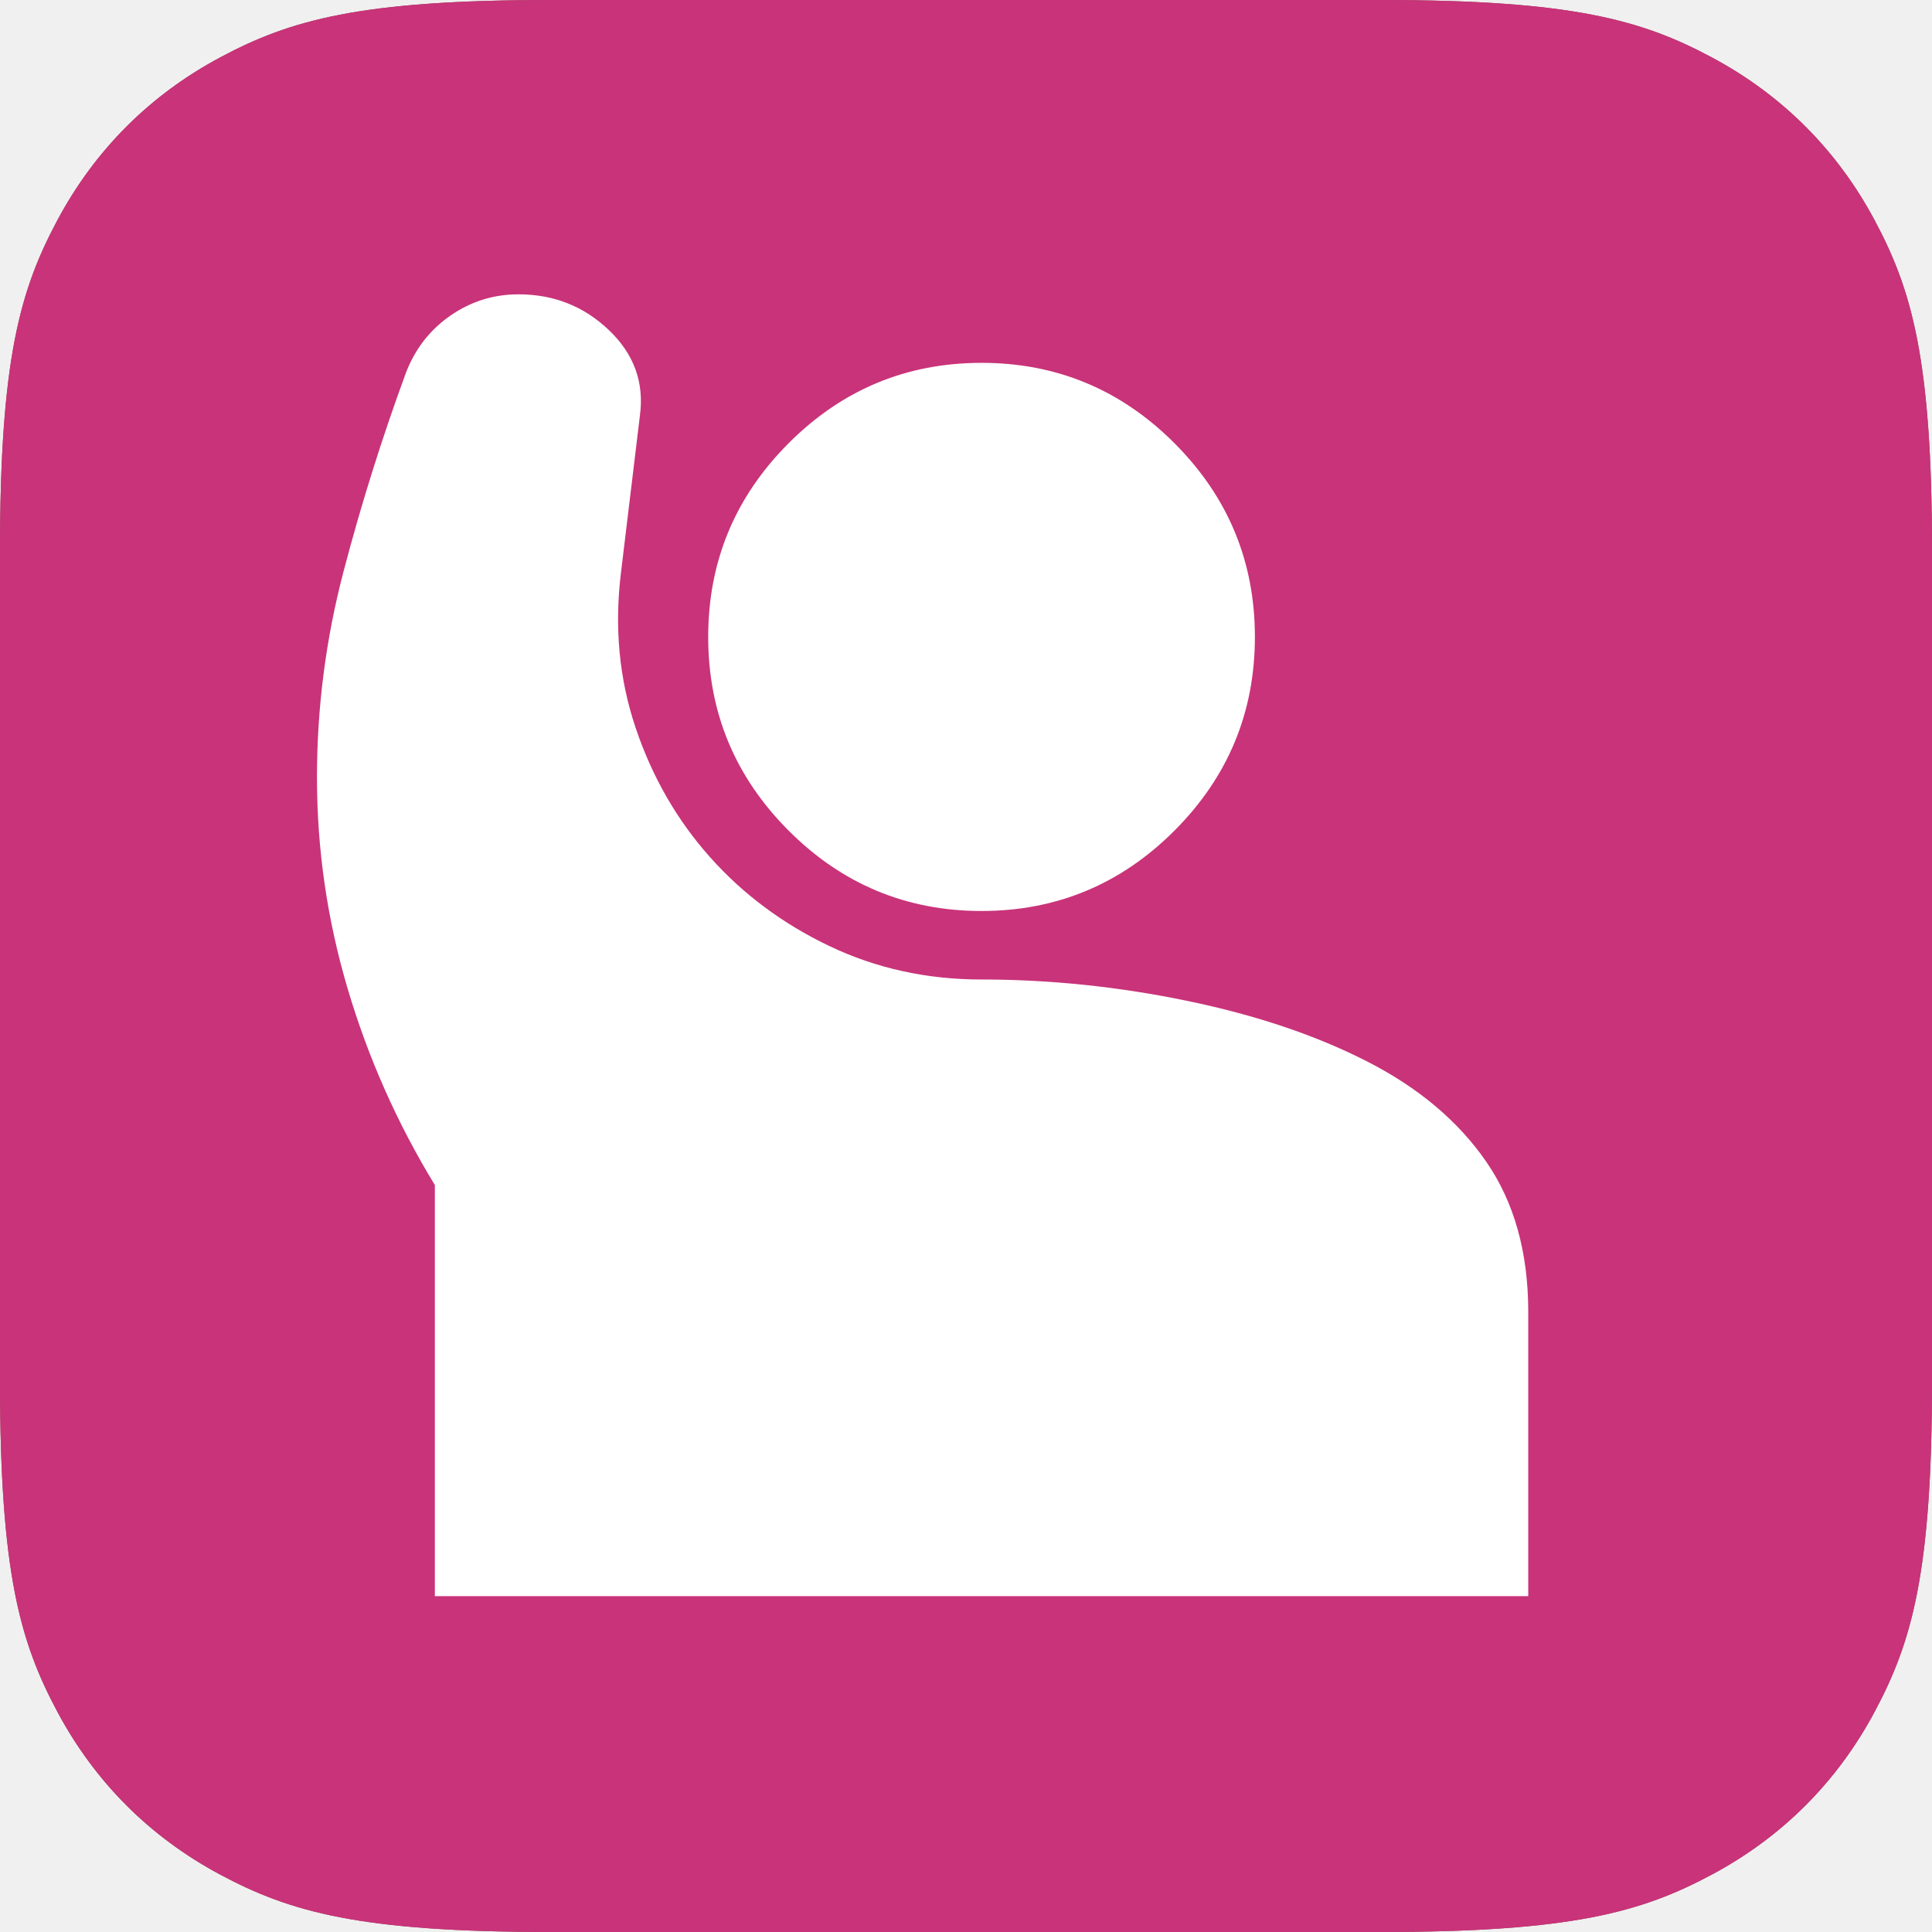
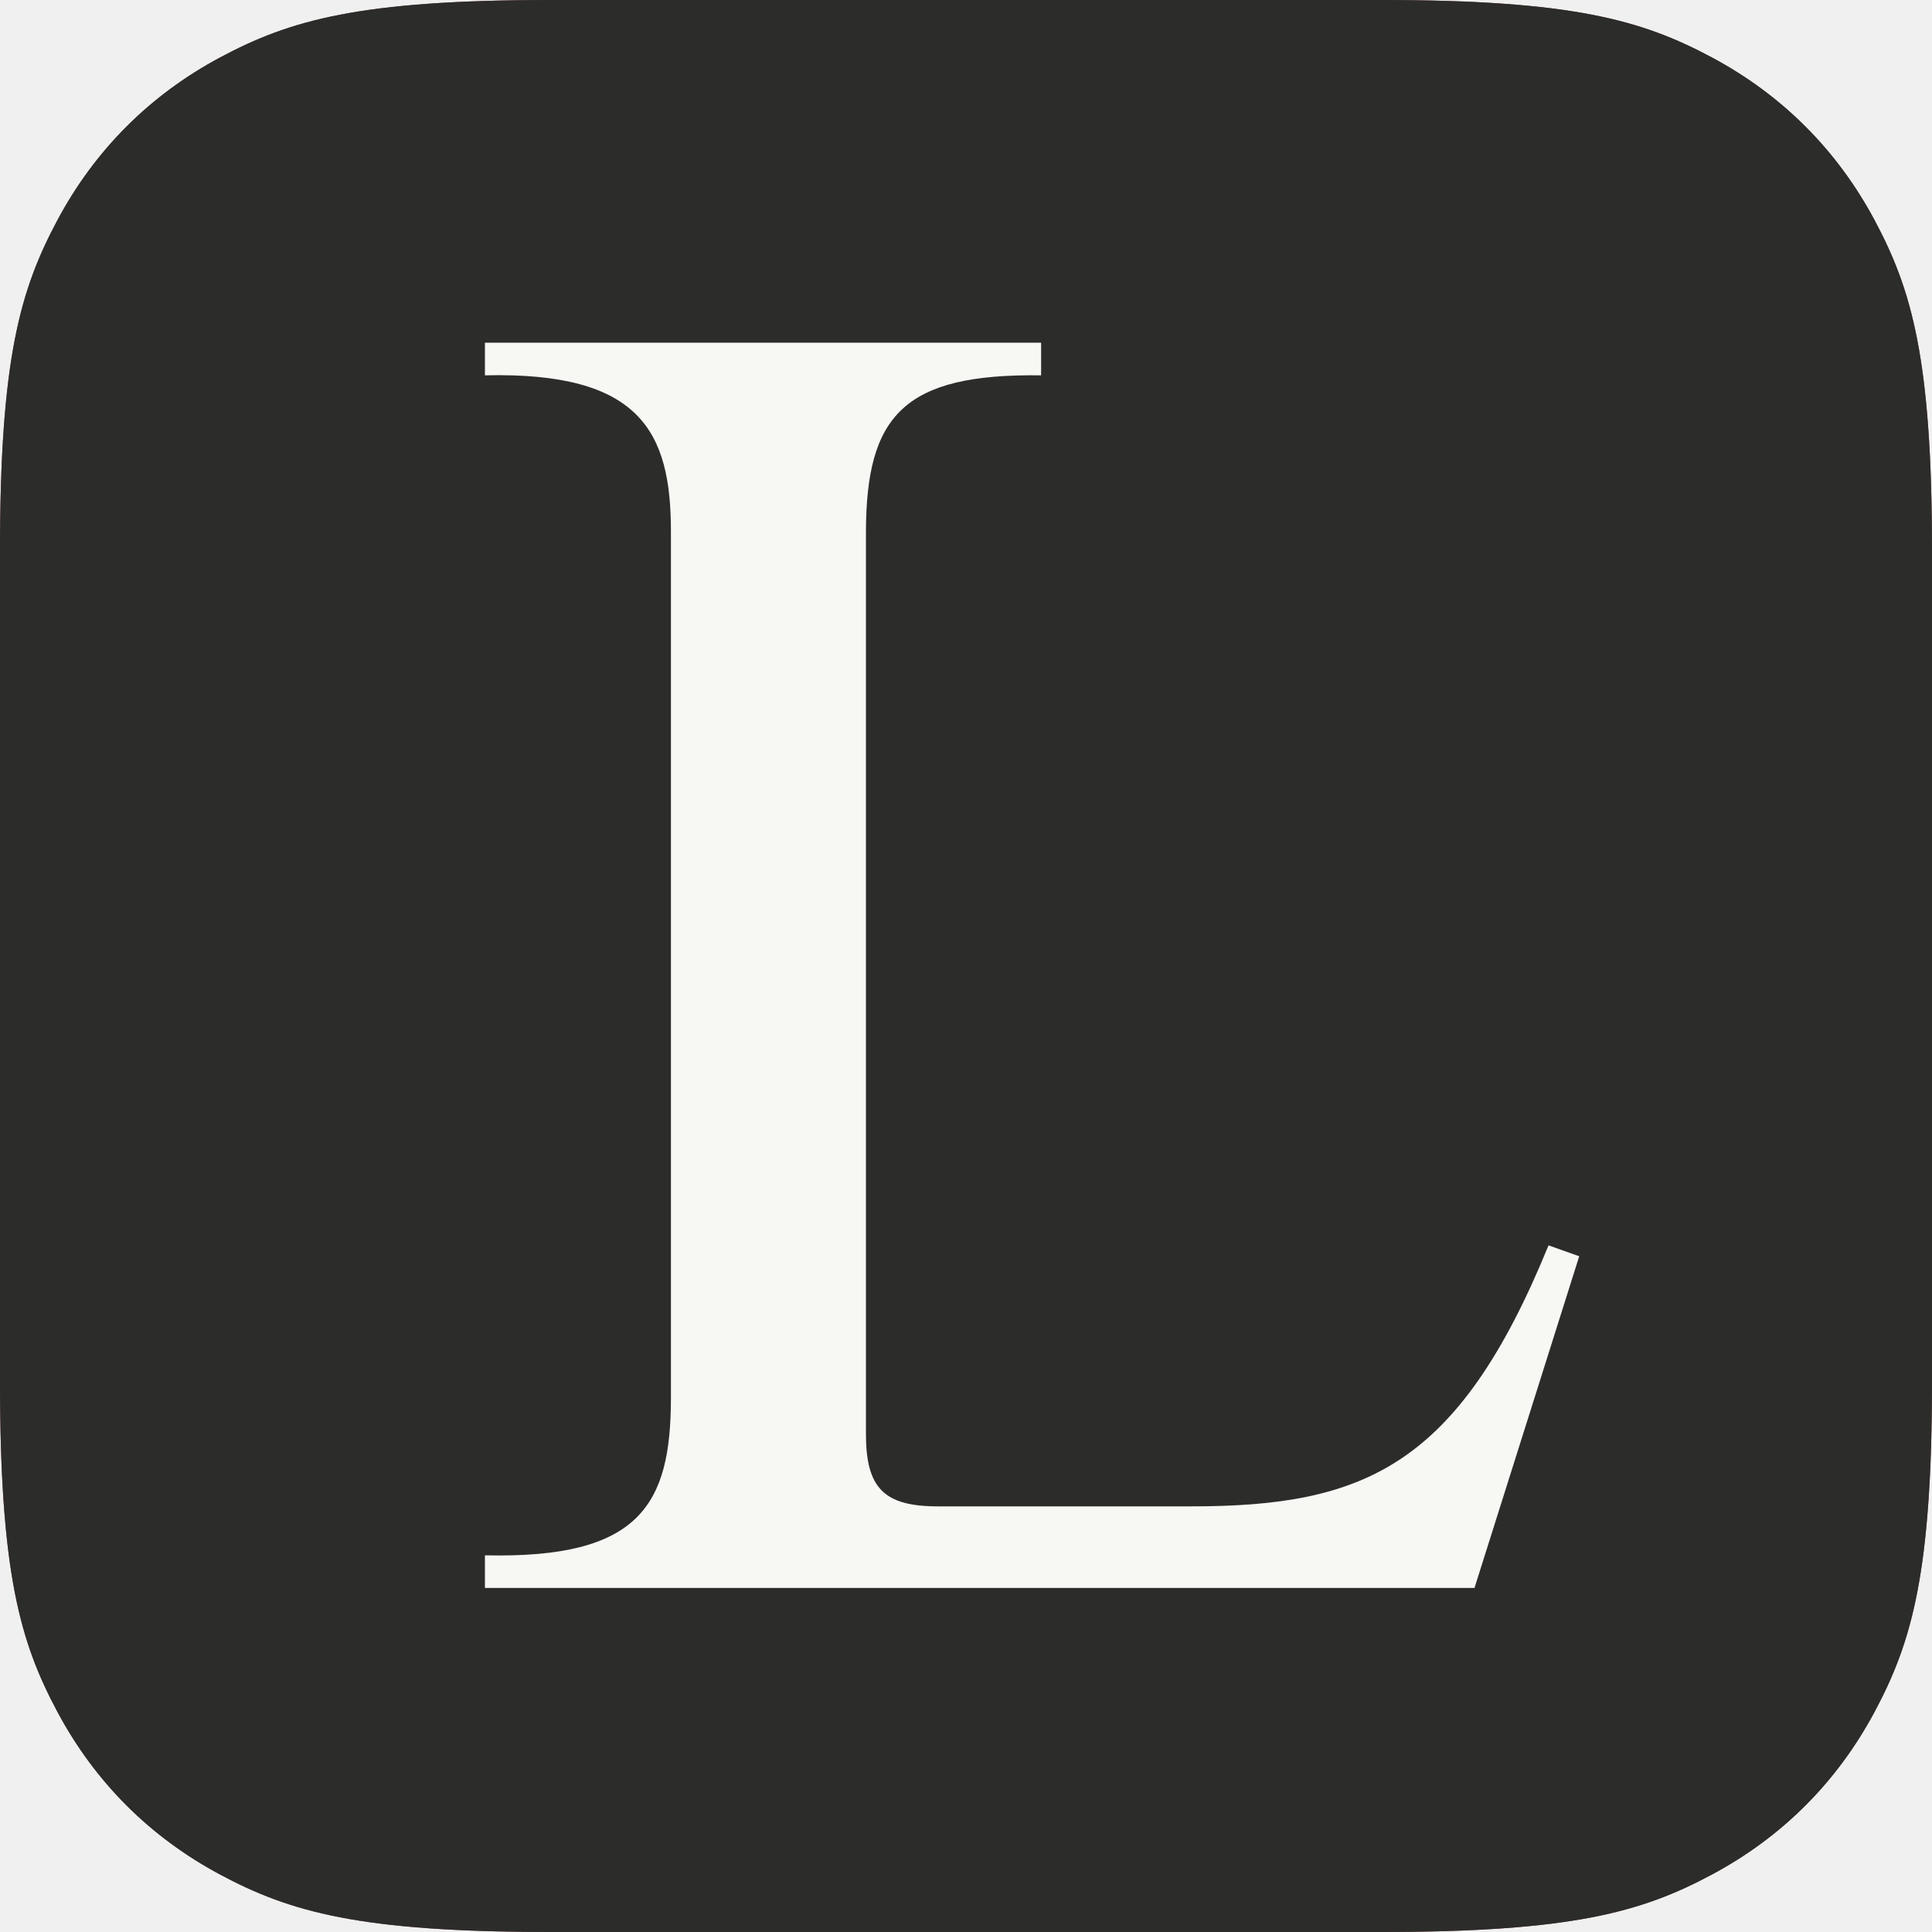
<svg xmlns="http://www.w3.org/2000/svg" xmlns:xlink="http://www.w3.org/1999/xlink" width="512px" height="512px" viewBox="0 0 512 512" version="1.1">
  <defs>
    <path d="M146.141,-7.25467311e-15 L365.859,7.25467311e-15 C416.675,-4.215174e-15 435.102,5.291 453.68,15.227 C472.258,25.162 486.838,39.742 496.773,58.32 C506.709,76.898 512,95.325 512,146.141 L512,365.859 C512,416.675 506.709,435.102 496.773,453.68 C486.838,472.258 472.258,486.838 453.68,496.773 C435.102,506.709 416.675,512 365.859,512 L146.141,512 C95.325,512 76.898,506.709 58.32,496.773 C39.742,486.838 25.162,472.258 15.227,453.68 C5.291,435.102 0,416.675 0,365.859 L7.25467311e-15,146.141 C-4.215174e-15,95.325 5.291,76.898 15.227,58.32 C25.162,39.742 39.742,25.162 58.32,15.227 C76.898,5.291 95.325,4.215174e-15 146.141,-7.25467311e-15 Z" id="path-1" />
  </defs>
-   <g id="favicon" stroke="none" fill="none">
-     <g id="bg_black" fill-rule="evenodd">
+   <g id="favicon" stroke="none" fill="none" fill-rule="evenodd">
+     <g id="bg_black">
      <use fill="#854D4D" xlink:href="#path-1" />
-       <use fill="#C93379" xlink:href="#path-1" />
+       <use fill="#2C2C2A" xlink:href="#path-1" />
    </g>
-     <path d="M115.24,423 L115.24,314.053 C105.279,297.711 97.583,280.385 92.15,262.076 C86.717,243.766 84,225.079 84,206.013 C84,187.553 86.339,169.395 91.018,151.539 C95.696,133.684 101.205,116.132 107.543,98.882 C109.958,92.526 113.882,87.457 119.315,83.674 C124.748,79.891 130.784,78 137.425,78 C146.781,78 154.78,81.178 161.42,87.533 C168.061,93.888 170.777,101.454 169.57,110.23 L164.59,151.539 C162.779,166.066 164.061,179.836 168.438,192.849 C172.815,205.862 179.379,217.286 188.133,227.122 C196.886,236.957 207.45,244.826 219.825,250.727 C232.2,256.628 245.632,259.579 260.12,259.579 C278.23,259.579 296.415,261.47 314.676,265.253 C332.937,269.036 348.859,274.408 362.441,281.368 C376.024,288.329 386.513,297.181 393.908,307.924 C401.303,318.668 405,331.908 405,347.645 L405,423 L115.24,423 Z M208.959,220.086 C194.773,205.862 187.68,188.763 187.68,168.789 C187.68,148.816 194.773,131.717 208.959,117.493 C223.145,103.27 240.199,96.158 260.12,96.158 C280.041,96.158 297.094,103.27 311.281,117.493 C325.467,131.717 332.56,148.816 332.56,168.789 C332.56,188.763 325.467,205.862 311.281,220.086 C297.094,234.309 280.041,241.421 260.12,241.421 C240.199,241.421 223.145,234.309 208.959,220.086 Z" id="white" fill="#FFFFFF" fill-rule="nonzero" />
+     <path d="M390.756,420.82 L128.511,420.82 L128.511,412.173 C169.667,413.134 177.802,398.726 177.802,370.383 L177.802,140.777 C177.802,114.357 169.667,98.505 128.511,99.466 L128.511,90.82 L275.905,90.82 L275.905,99.466 C239.533,98.986 229.484,110.035 229.484,141.258 L229.484,379.992 C229.484,394.402 234.269,399.205 248.626,399.205 L315.624,399.205 C361.565,399.205 386.448,388.637 410.376,330.036 L418.511,332.918 L390.756,420.82 Z" id="Path" fill="#F7F7F4" />
  </g>
</svg>
